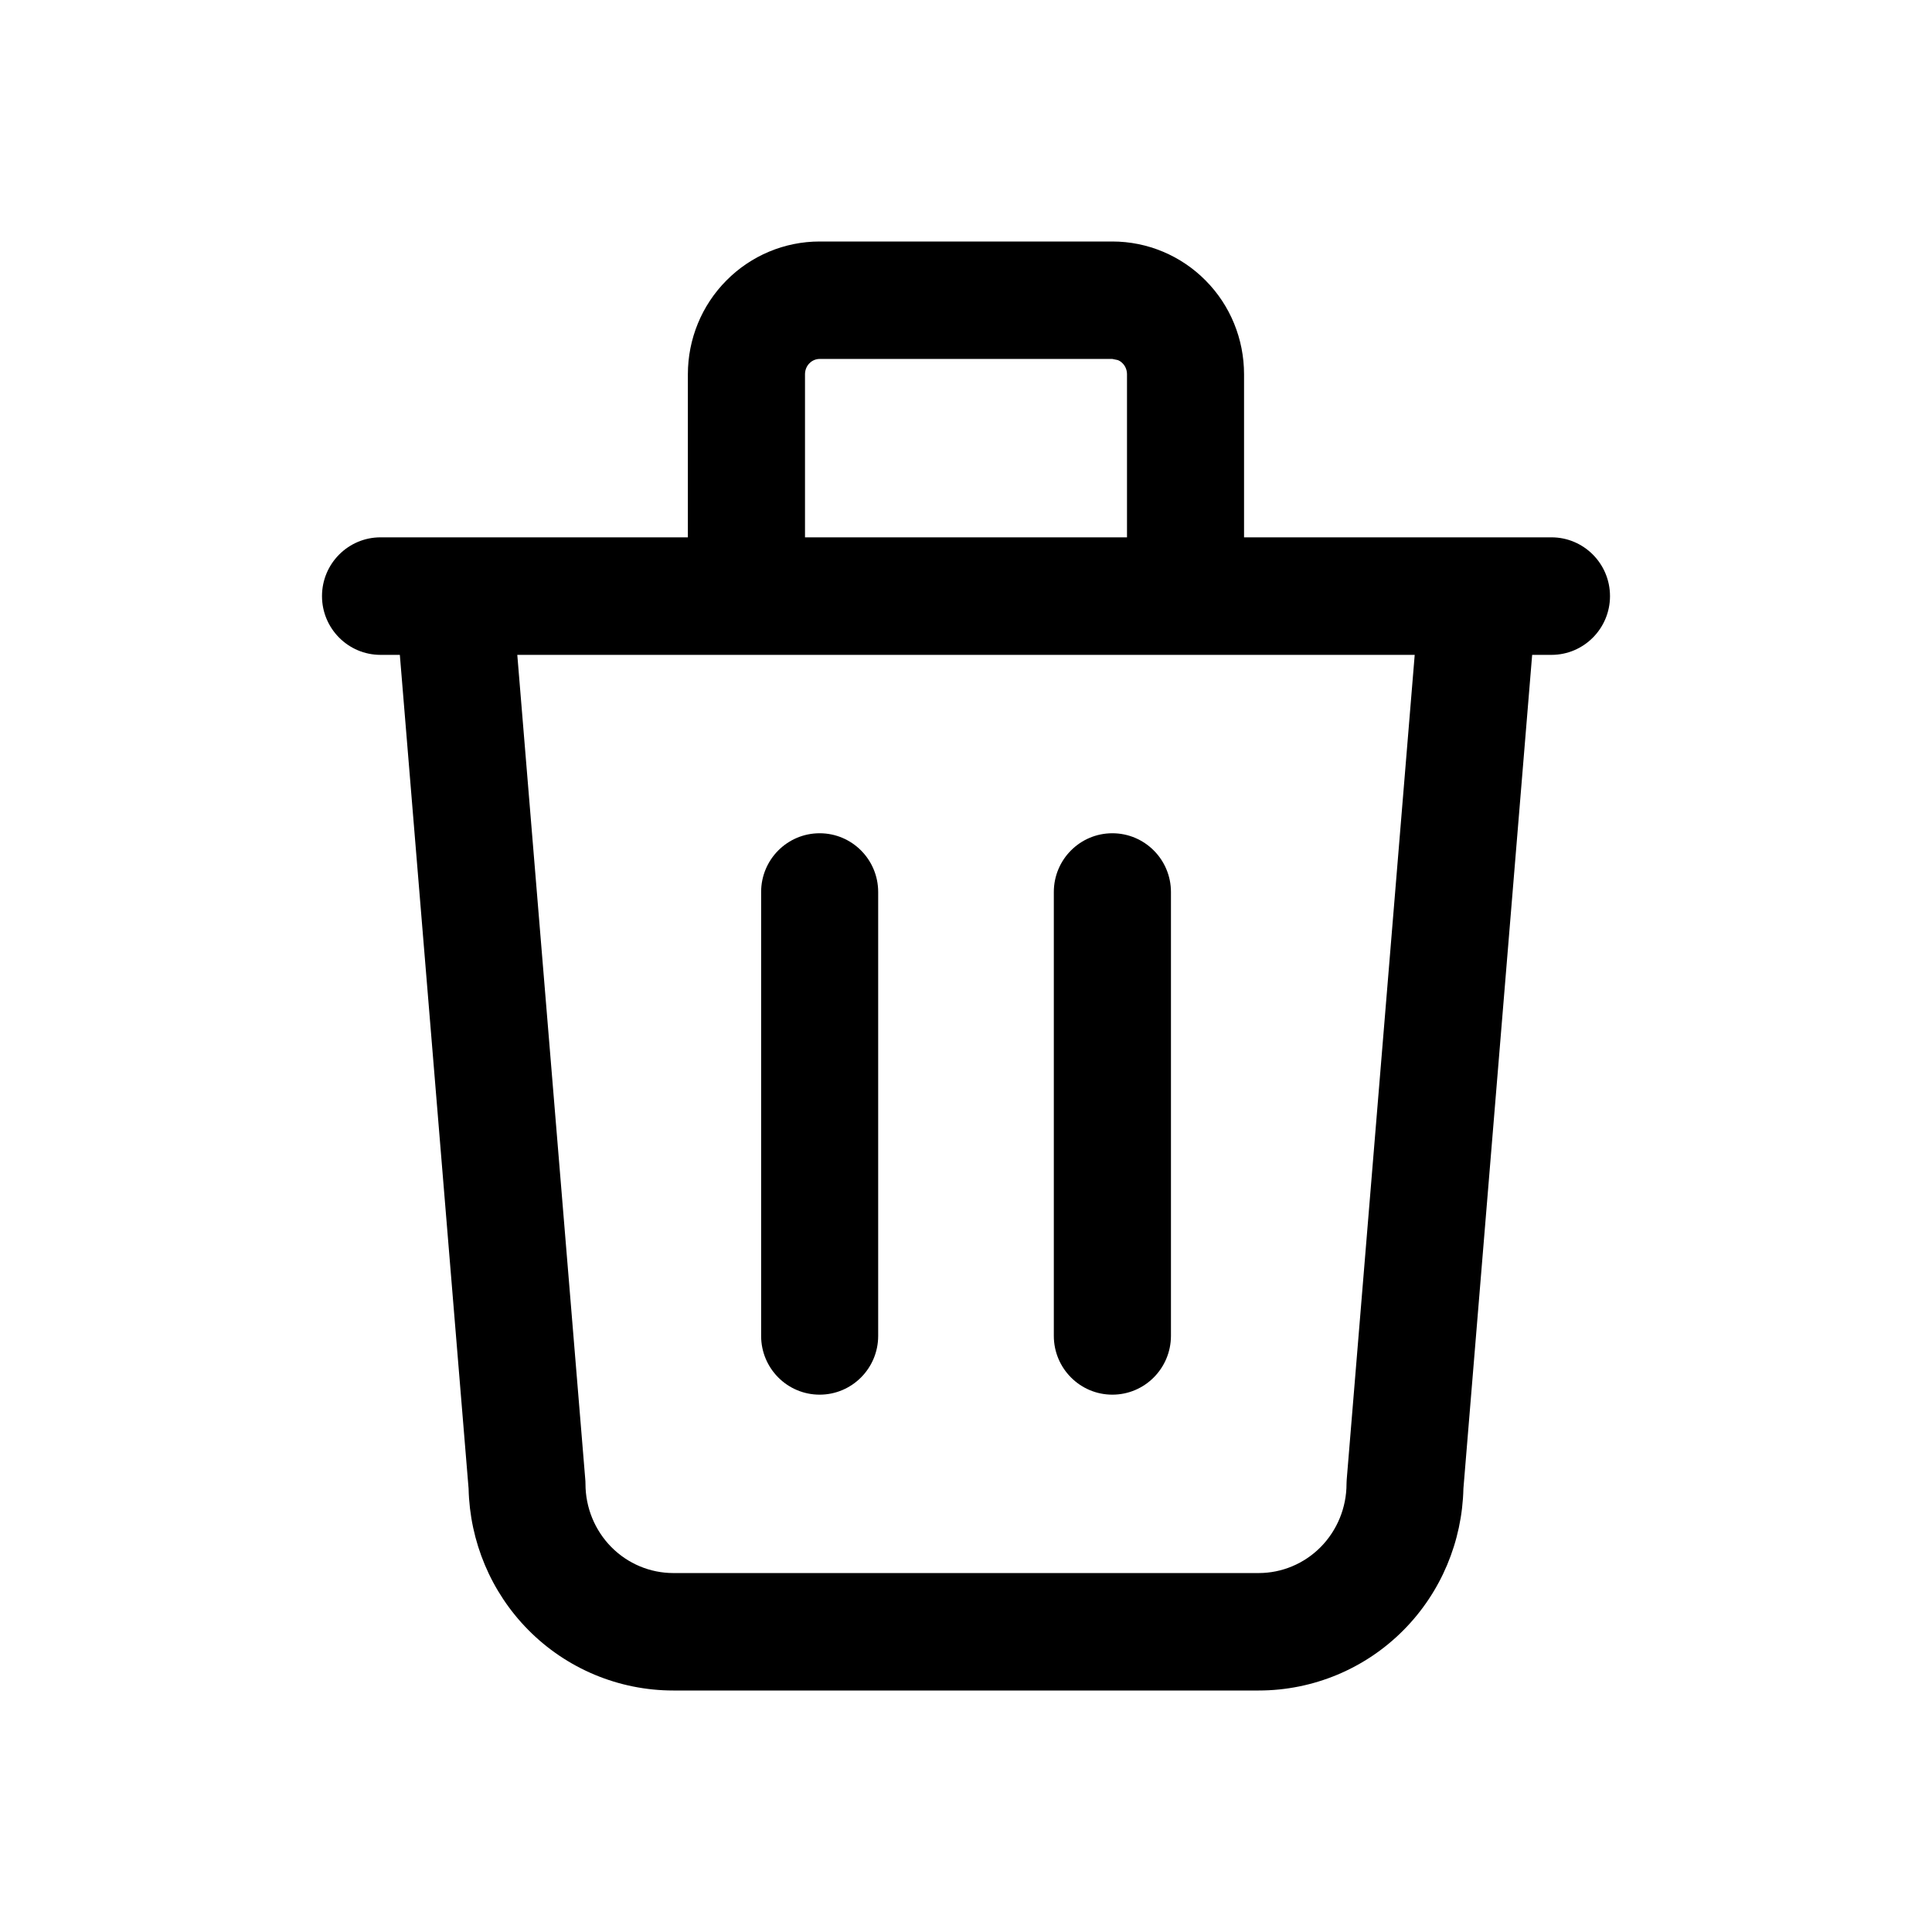
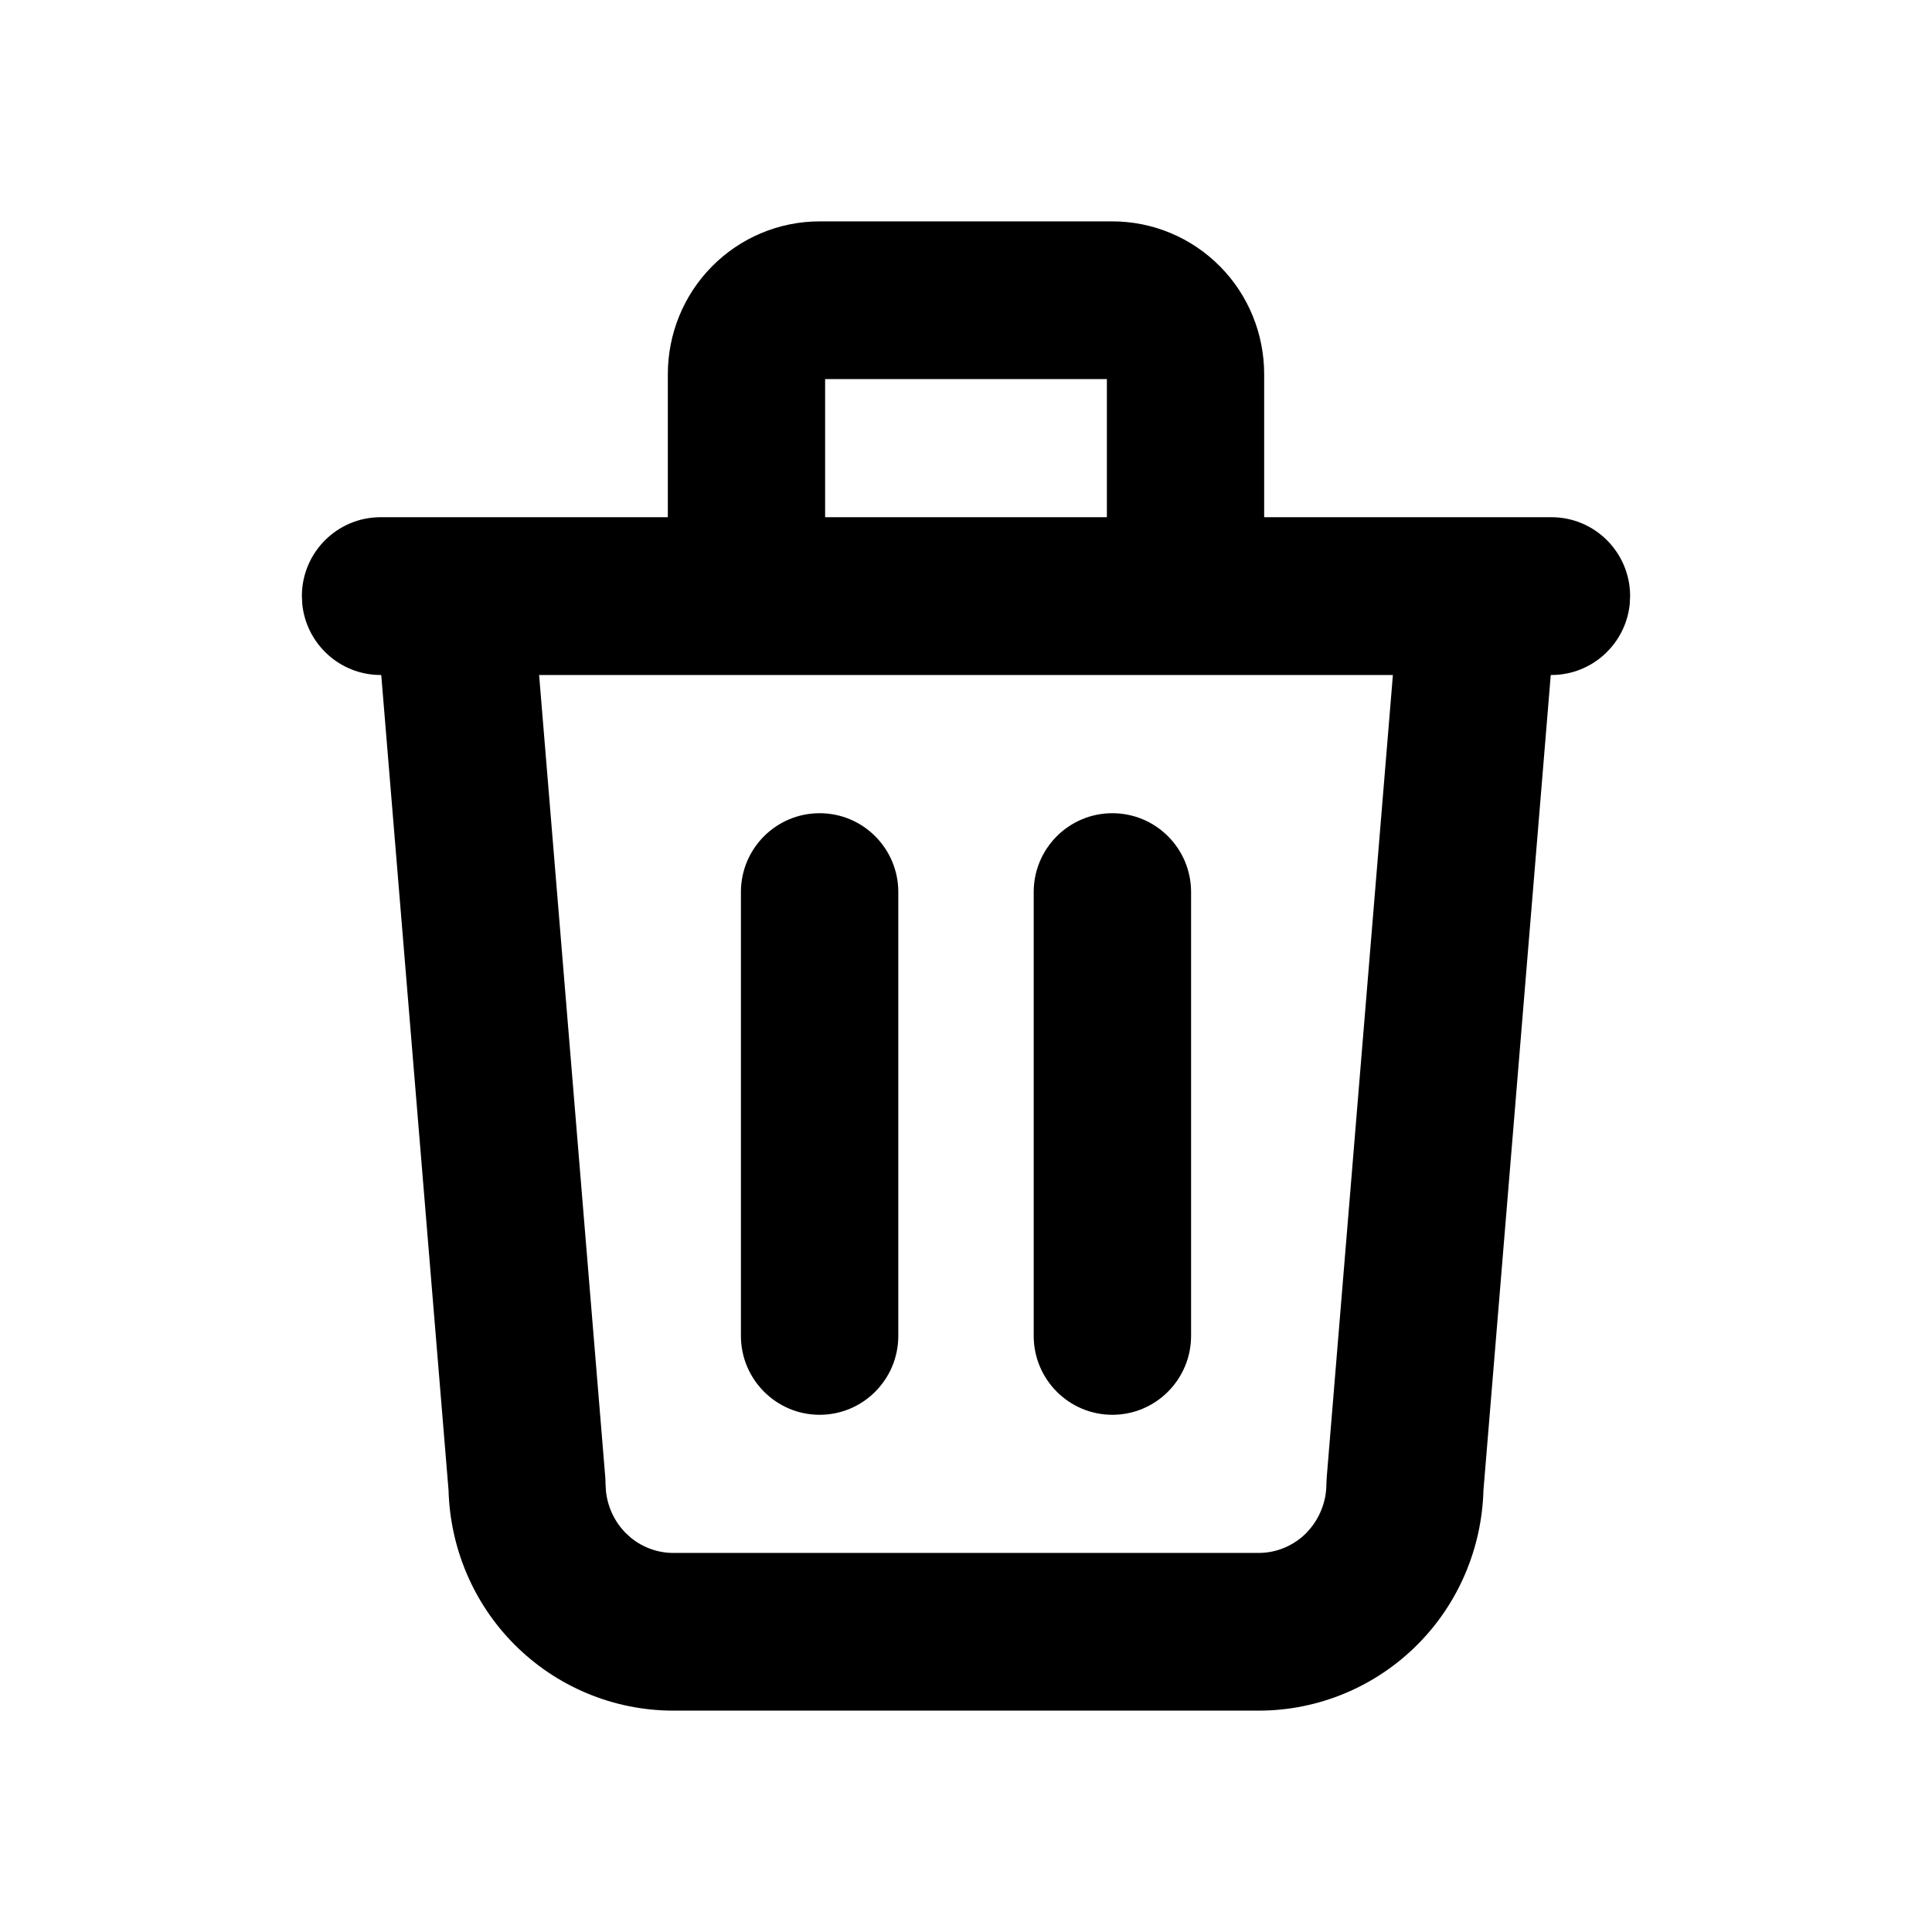
<svg xmlns="http://www.w3.org/2000/svg" viewBox="0 0 24 24" fill="none">
-   <path d="M14 4.649C14 4.597 13.98 4.548 13.945 4.513C13.928 4.495 13.908 4.482 13.886 4.473L13.818 4.459H10.182C10.135 4.459 10.089 4.478 10.055 4.513C10.02 4.548 10 4.597 10 4.649V6.675H14V4.649ZM7.27 18.372C7.272 18.392 7.273 18.413 7.273 18.433C7.273 18.728 7.389 19.01 7.594 19.218C7.799 19.425 8.076 19.541 8.364 19.541H15.636C15.924 19.541 16.201 19.425 16.406 19.218C16.611 19.01 16.727 18.728 16.727 18.433C16.727 18.413 16.729 18.392 16.73 18.372L17.574 8.135H6.426L7.27 18.372ZM9.455 16.595V11.081C9.455 10.678 9.78 10.351 10.182 10.351C10.584 10.351 10.909 10.678 10.909 11.081V16.595C10.909 16.998 10.583 17.325 10.182 17.325C9.78 17.325 9.455 16.998 9.455 16.595ZM13.091 16.595V11.081C13.091 10.678 13.416 10.351 13.818 10.351C14.22 10.351 14.546 10.678 14.546 11.081V16.595C14.545 16.998 14.22 17.325 13.818 17.325C13.417 17.325 13.091 16.998 13.091 16.595ZM15.454 6.675H19.273C19.674 6.675 20 7.002 20 7.405C20 7.808 19.674 8.135 19.273 8.135H19.033L18.179 18.492C18.164 19.15 17.901 19.779 17.438 20.247C16.962 20.729 16.313 21 15.636 21H8.364C7.687 21 7.038 20.729 6.562 20.247C6.099 19.779 5.836 19.15 5.821 18.492L4.967 8.135H4.727C4.326 8.135 4 7.808 4 7.405C4 7.002 4.326 6.675 4.727 6.675H8.545V4.649C8.545 4.213 8.716 3.794 9.023 3.485C9.329 3.175 9.746 3 10.182 3H13.818C14.254 3 14.671 3.175 14.977 3.485C15.284 3.794 15.454 4.213 15.454 4.649V6.675Z" fill="currentColor" />
+   <path d="M13.818 2.75C14.321 2.75 14.802 2.952 15.155 3.309C15.508 3.665 15.704 4.148 15.704 4.648V6.425H19.273C19.813 6.425 20.25 6.865 20.25 7.405L20.245 7.505C20.195 7.998 19.779 8.385 19.273 8.385H19.264L18.428 18.513C18.408 19.228 18.121 19.912 17.616 20.422C17.093 20.951 16.38 21.25 15.637 21.25H8.363C7.62 21.25 6.907 20.951 6.384 20.422C5.879 19.912 5.592 19.228 5.572 18.513L4.736 8.385H4.728C4.221 8.385 3.805 7.998 3.755 7.505L3.75 7.405C3.75 6.865 4.187 6.425 4.728 6.425H8.296V4.648C8.296 4.148 8.492 3.665 8.845 3.309C9.198 2.952 9.679 2.75 10.182 2.75H13.818ZM7.519 18.352C7.521 18.375 7.522 18.403 7.522 18.433L7.527 18.519C7.547 18.717 7.633 18.902 7.771 19.042L7.833 19.099C7.983 19.223 8.171 19.291 8.363 19.291H15.637C15.857 19.291 16.07 19.202 16.229 19.042L16.284 18.979C16.407 18.826 16.477 18.634 16.477 18.433L16.481 18.352L17.303 8.385H6.697L7.519 18.352ZM10.182 10.102C10.722 10.102 11.159 10.541 11.159 11.081V16.595C11.159 17.135 10.722 17.575 10.182 17.575C9.641 17.575 9.204 17.134 9.204 16.595V11.081C9.204 10.541 9.641 10.102 10.182 10.102ZM13.818 10.102C14.359 10.102 14.796 10.541 14.796 11.081V16.595C14.796 17.134 14.359 17.575 13.818 17.575C13.278 17.575 12.841 17.135 12.841 16.595V11.081C12.841 10.541 13.278 10.102 13.818 10.102ZM10.25 6.425H13.75V4.709H10.25V6.425Z" fill="currentColor" />
</svg>
